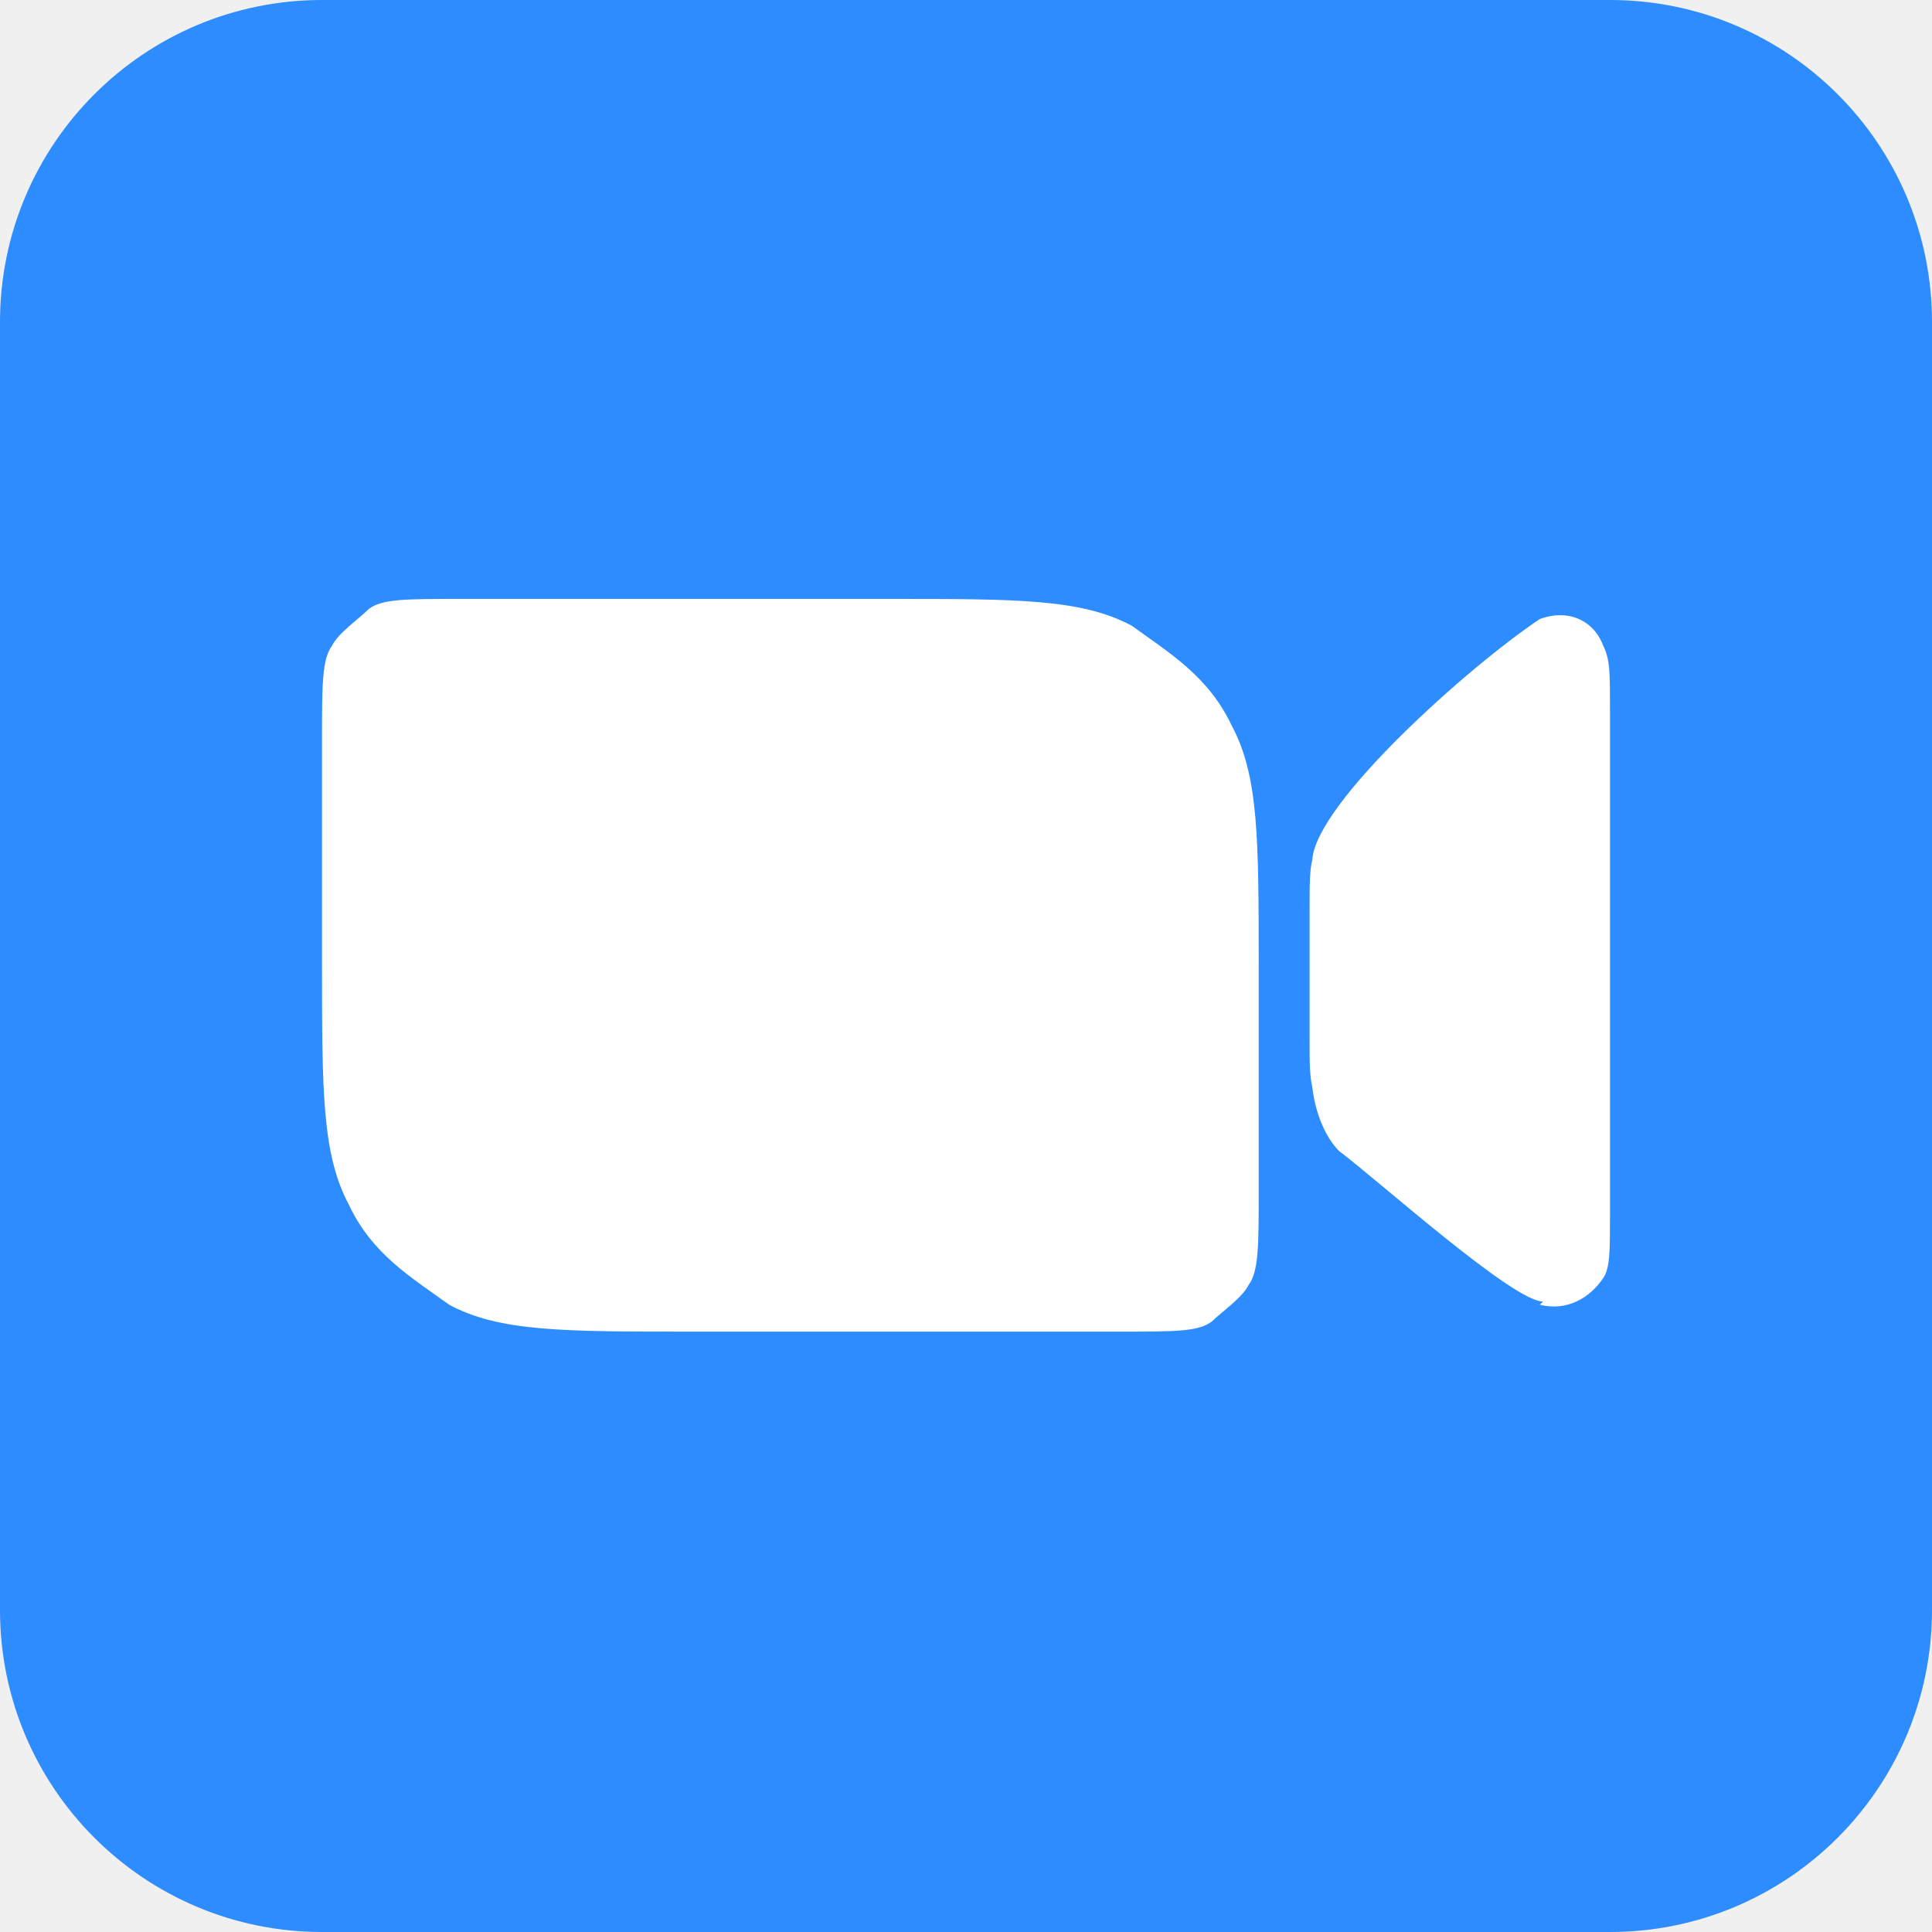
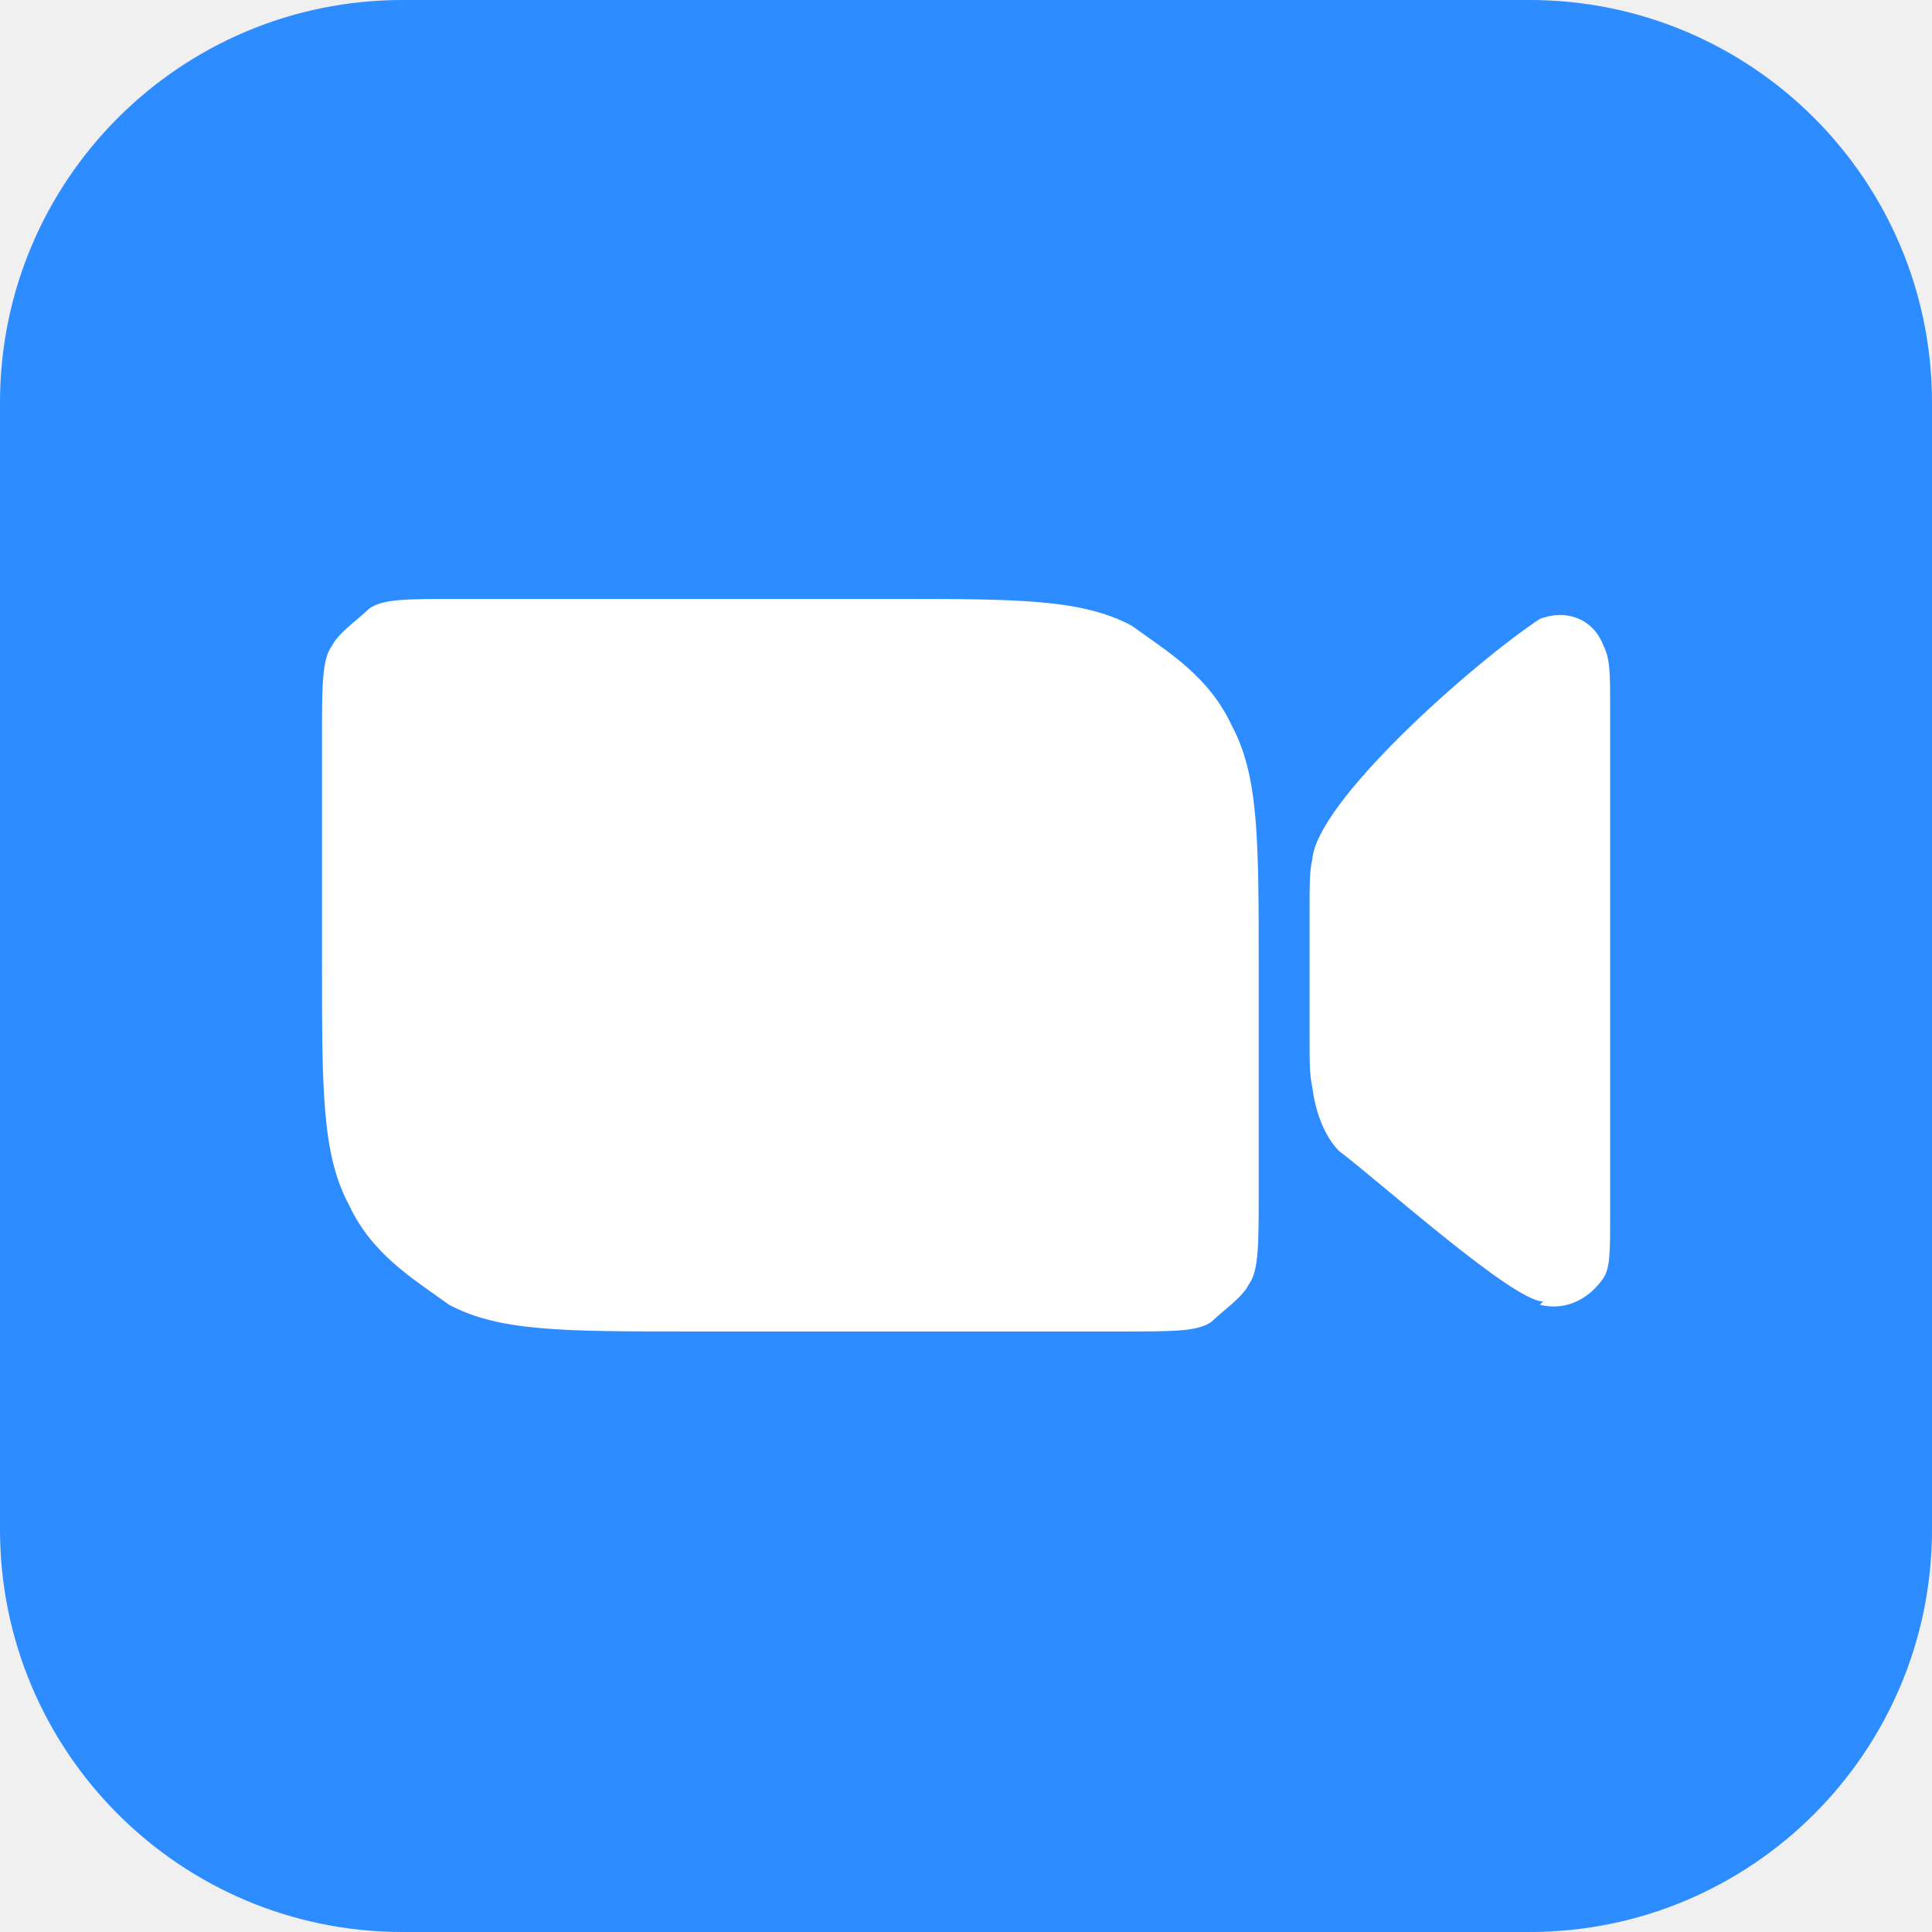
- <svg xmlns="http://www.w3.org/2000/svg" width="12" height="12" viewBox="0 0 12 12" fill="none">
-   <rect width="12" height="12" rx="2" fill="#2D8CFF" />
-   <path d="M9.564 8.104C9.73 8.146 9.875 8.063 9.958 7.938C10 7.876 10 7.772 10 7.543V4.406C10 4.177 10 4.094 9.958 4.011C9.896 3.845 9.73 3.782 9.564 3.845C9.127 4.136 8.171 4.988 8.151 5.341C8.134 5.403 8.134 5.507 8.134 5.652V6.442C8.134 6.608 8.134 6.671 8.151 6.754C8.171 6.92 8.234 7.065 8.317 7.149C8.566 7.336 9.397 8.084 9.584 8.084L9.564 8.104ZM2 4.572C2 4.26 2 4.094 2.062 4.011C2.104 3.928 2.229 3.845 2.291 3.782C2.374 3.72 2.519 3.72 2.852 3.72H5.532C6.322 3.72 6.717 3.72 7.029 3.886C7.257 4.052 7.506 4.198 7.652 4.51C7.818 4.821 7.818 5.216 7.818 6.006V7.419C7.818 7.73 7.818 7.897 7.756 7.98C7.714 8.063 7.59 8.146 7.527 8.208C7.444 8.271 7.299 8.271 6.966 8.271H4.286C3.496 8.271 3.101 8.271 2.79 8.104C2.561 7.938 2.312 7.793 2.166 7.481C2 7.169 2 6.775 2 5.985V4.572Z" fill="white" />
+ <svg xmlns="http://www.w3.org/2000/svg" fill="none" height="12" viewBox="0 0 12 12" width="12">
+   <rect fill="#2d8cff" height="12" rx="2.5" width="12" />
+   <path d="m9.564 8.104c.166.042.312-.042.395-.166.042-.062.042-.166.042-.395v-3.138c0-.229 0-.312-.042-.395-.062-.166-.229-.229-.395-.166-.436.291-1.392 1.143-1.413 1.496-.017.062-.017.166-.017.312v.79c0 .166 0 .229.017.312.021.166.083.312.166.395.249.187 1.081.935 1.268.935zm-7.564-3.532c0-.312 0-.478.062-.561.042-.083.166-.166.229-.229.083-.062.229-.062.561-.062h2.681c.79 0 1.184 0 1.496.166.229.166.478.312.623.623.166.312.166.706.166 1.496v1.413c0 .312 0 .478-.062.561-.042.083-.166.166-.229.229-.083.062-.229.062-.561.062h-2.681c-.79 0-1.184 0-1.496-.166-.229-.166-.478-.312-.623-.623-.166-.312-.166-.706-.166-1.496z" fill="#fff" />
</svg>
